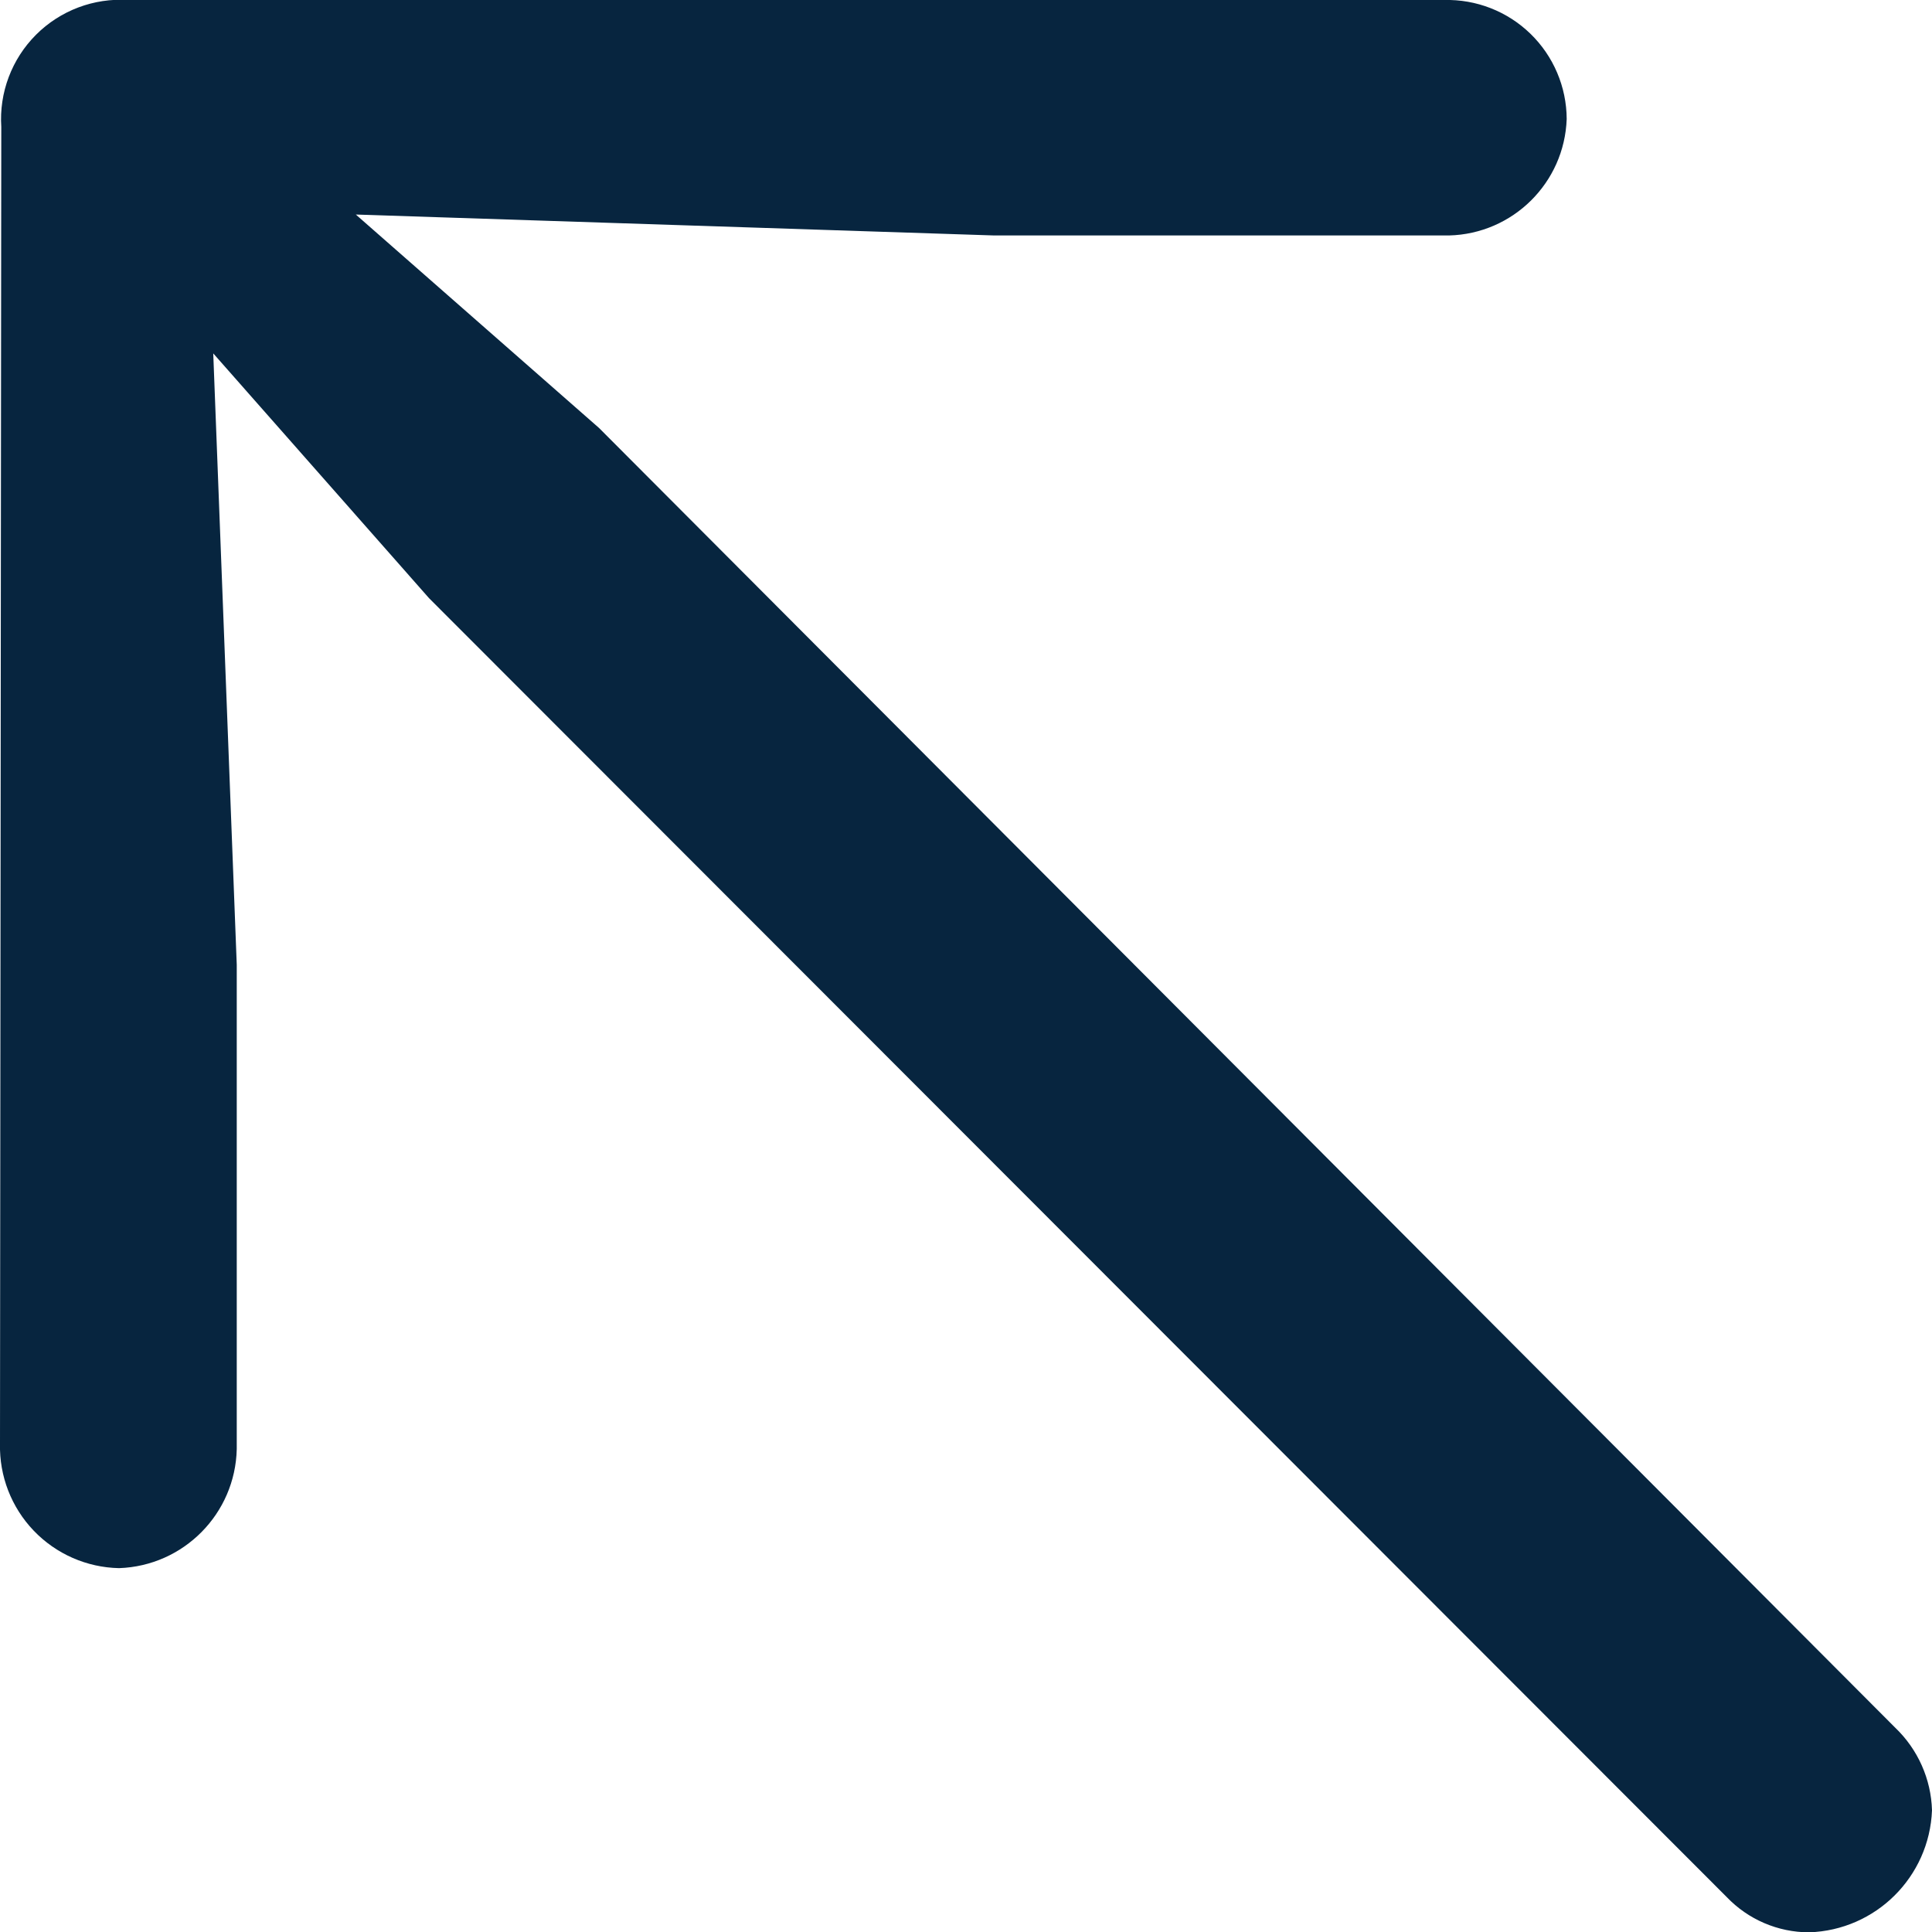
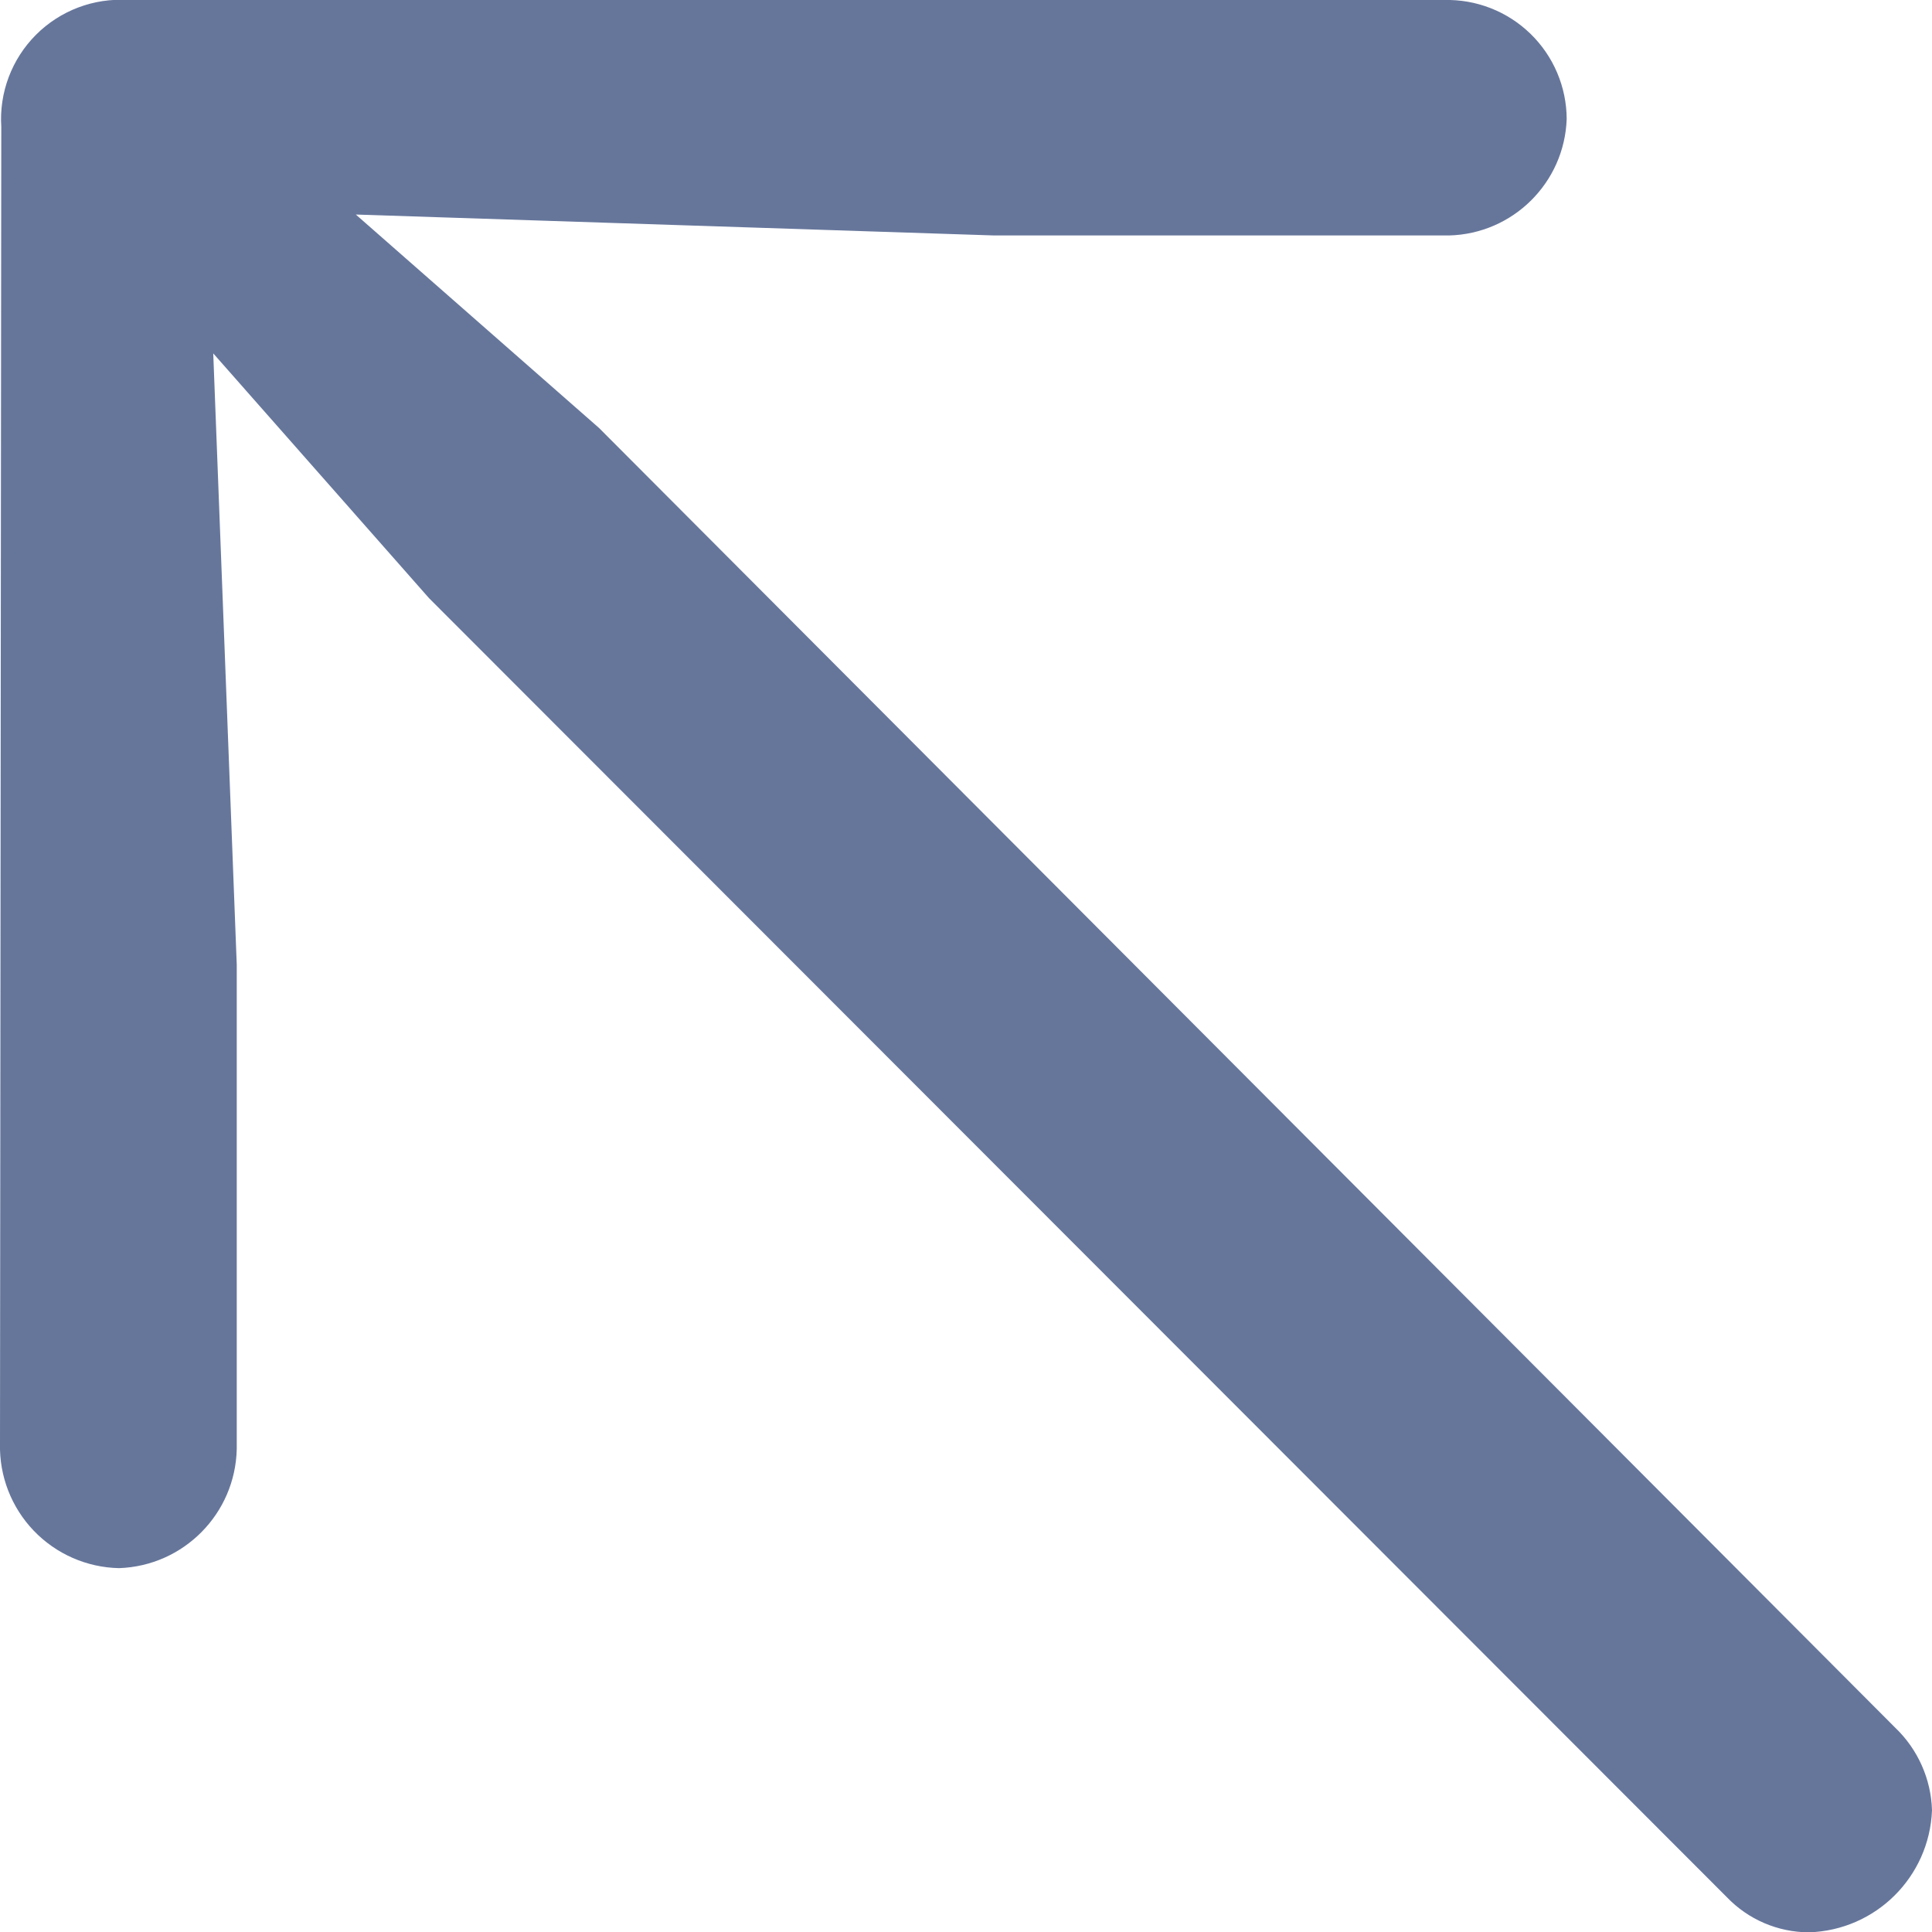
<svg xmlns="http://www.w3.org/2000/svg" id="arrow.up.left" width="24" height="24" viewBox="0 0 24 24">
-   <rect id="Rectangle_7451" data-name="Rectangle 7451" width="24" height="24" transform="translate(0 0)" fill="#07253f" opacity="0" />
-   <path id="Path_2634" data-name="Path 2634" d="M0,17.97a1.51,1.51,0,0,0,1.479,1.545,1.514,1.514,0,0,0,1.462-1.48V12.019L2.649,4.425,5.33,7.466,21.449,23.6a1.417,1.417,0,0,0,1.024.439A1.578,1.578,0,0,0,24,22.523a1.479,1.479,0,0,0-.455-1.024L7.442,5.352,4.42,2.7l7.93.26H18a1.5,1.5,0,0,0,1.462-1.447A1.485,1.485,0,0,0,17.939.035H1.592A1.484,1.484,0,0,0,.016,1.612Z" transform="translate(0 -0.035)" fill="#07253f" />
+   <rect id="Rectangle_7451" data-name="Rectangle 7451" width="24" height="24" transform="translate(0 0)" fill="#66769B" opacity="0" />
+   <path id="Path_2634" data-name="Path 2634" d="M0,17.97a1.51,1.51,0,0,0,1.479,1.545,1.514,1.514,0,0,0,1.462-1.48V12.019L2.649,4.425,5.33,7.466,21.449,23.6a1.417,1.417,0,0,0,1.024.439A1.578,1.578,0,0,0,24,22.523a1.479,1.479,0,0,0-.455-1.024L7.442,5.352,4.42,2.7l7.93.26H18a1.5,1.5,0,0,0,1.462-1.447A1.485,1.485,0,0,0,17.939.035H1.592A1.484,1.484,0,0,0,.016,1.612Z" transform="translate(0 -0.035)" fill="#66769B" />
</svg>
